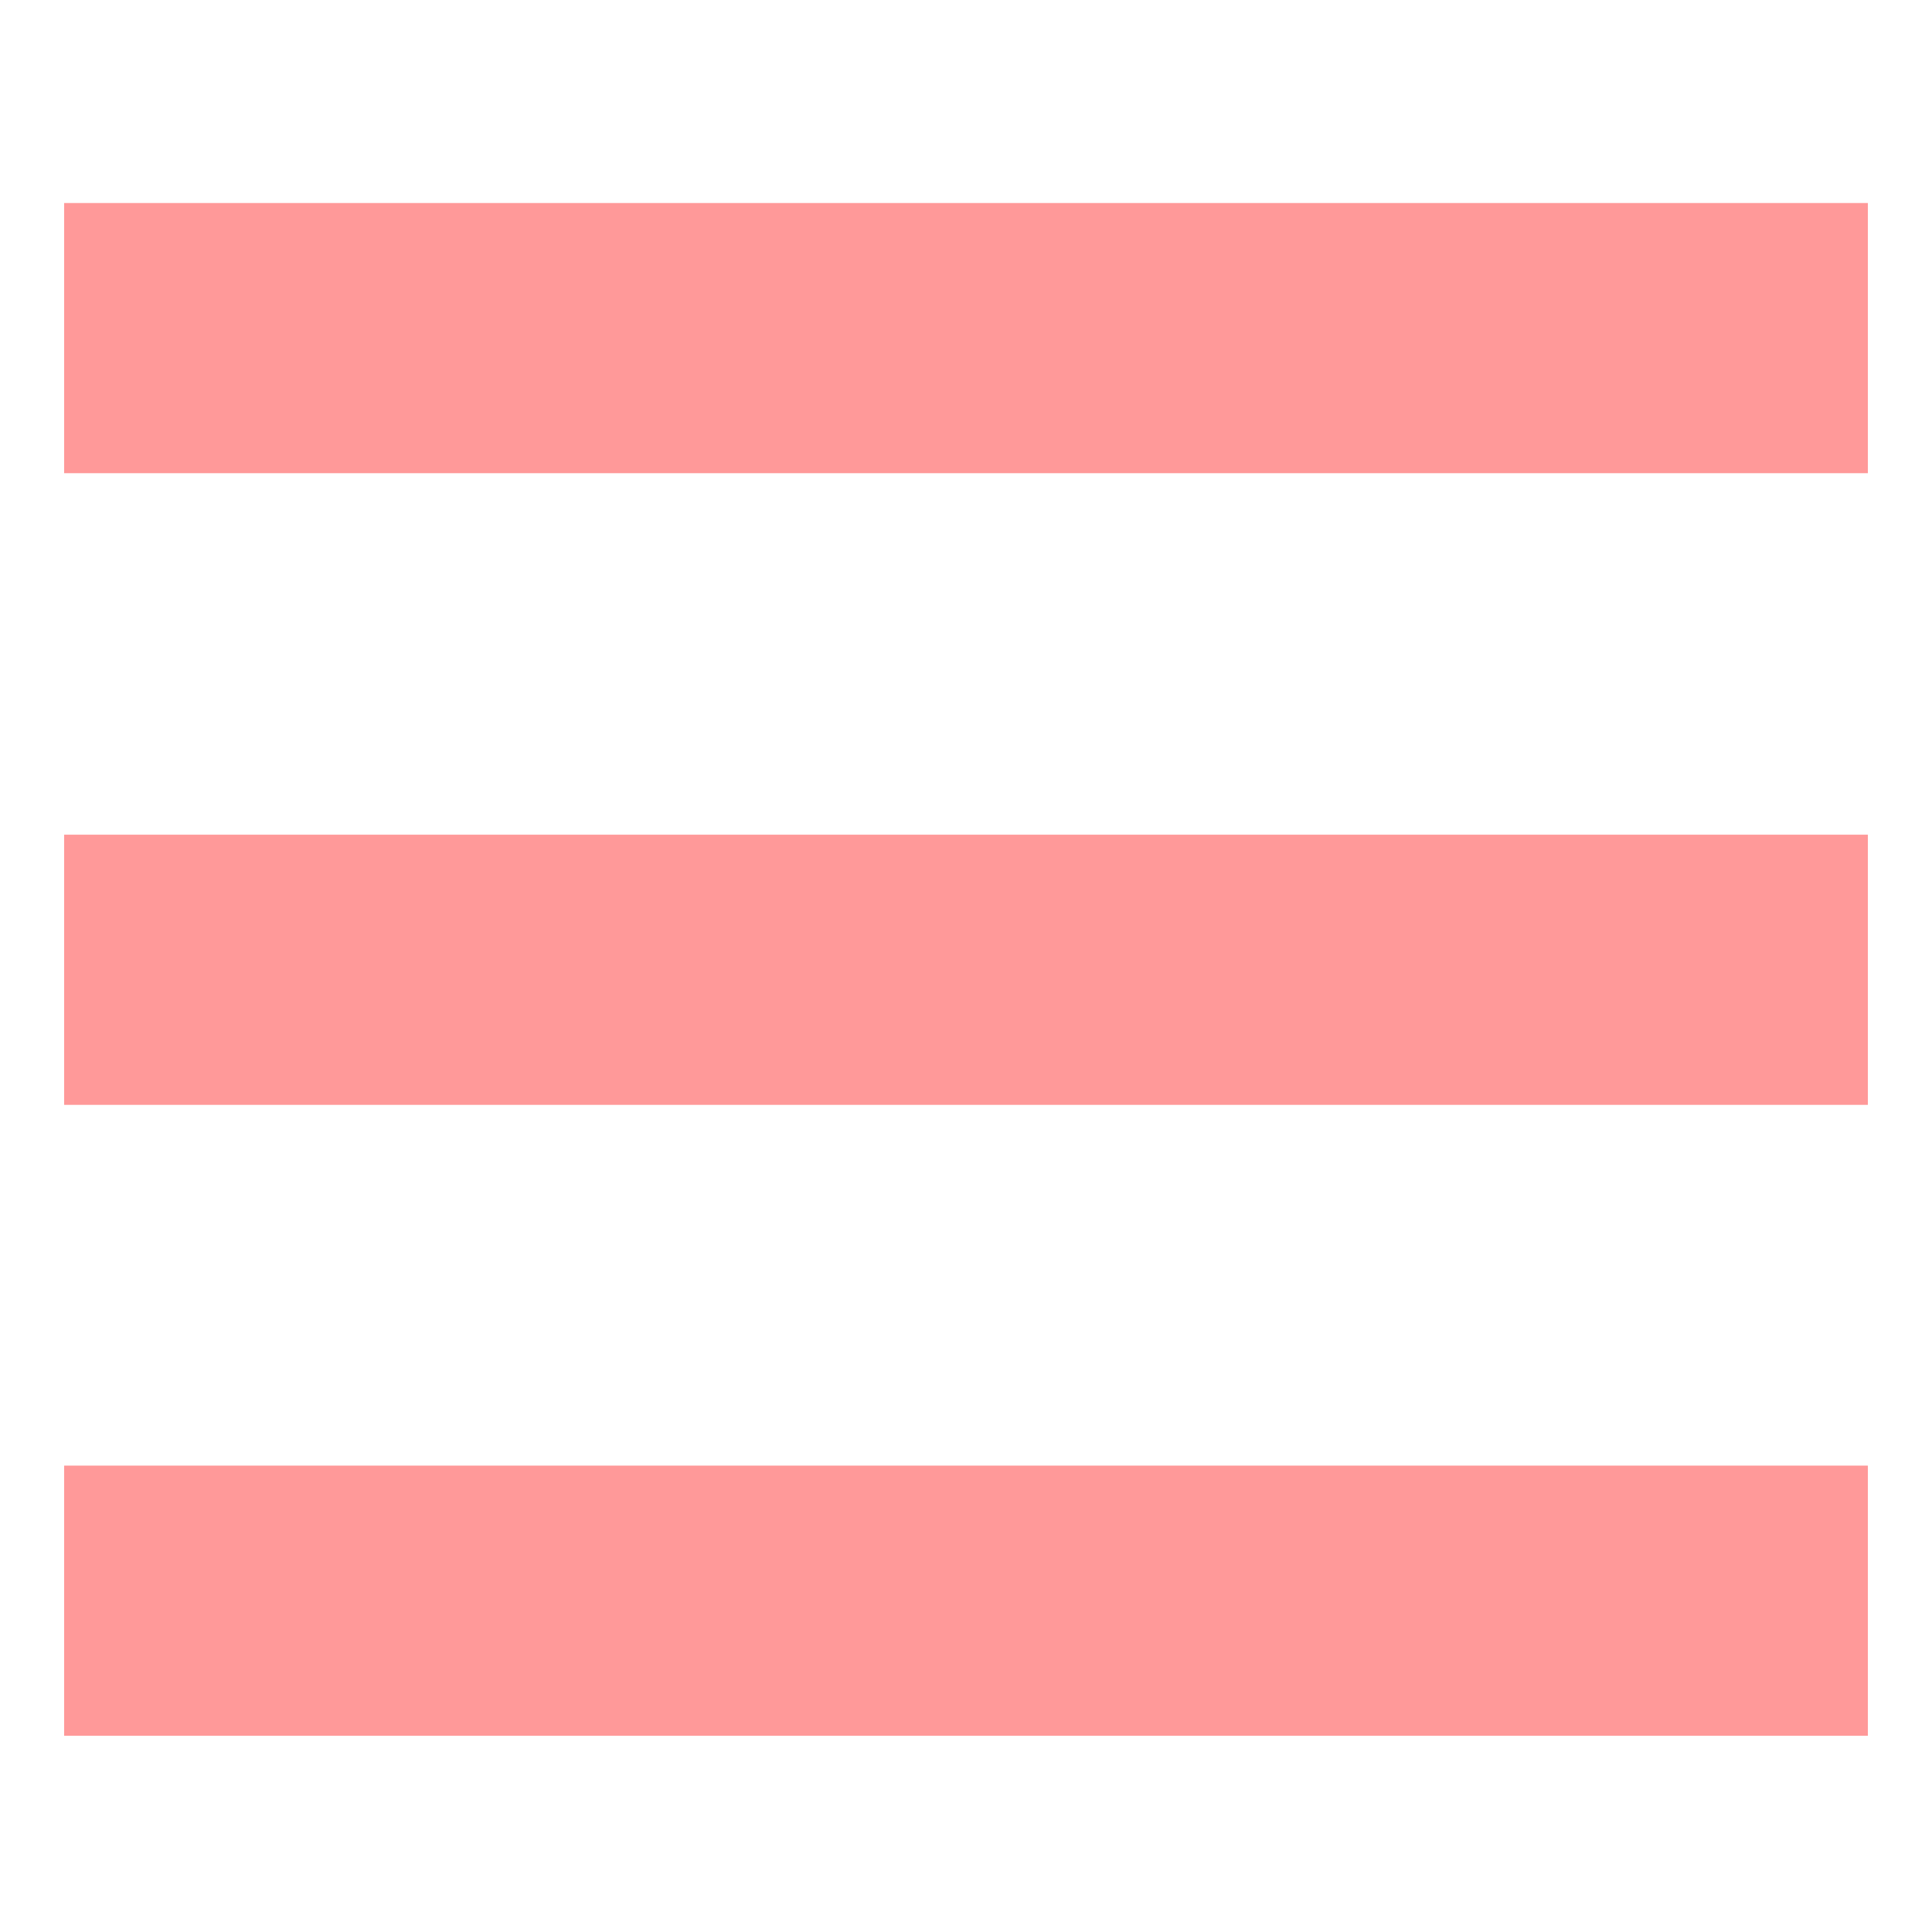
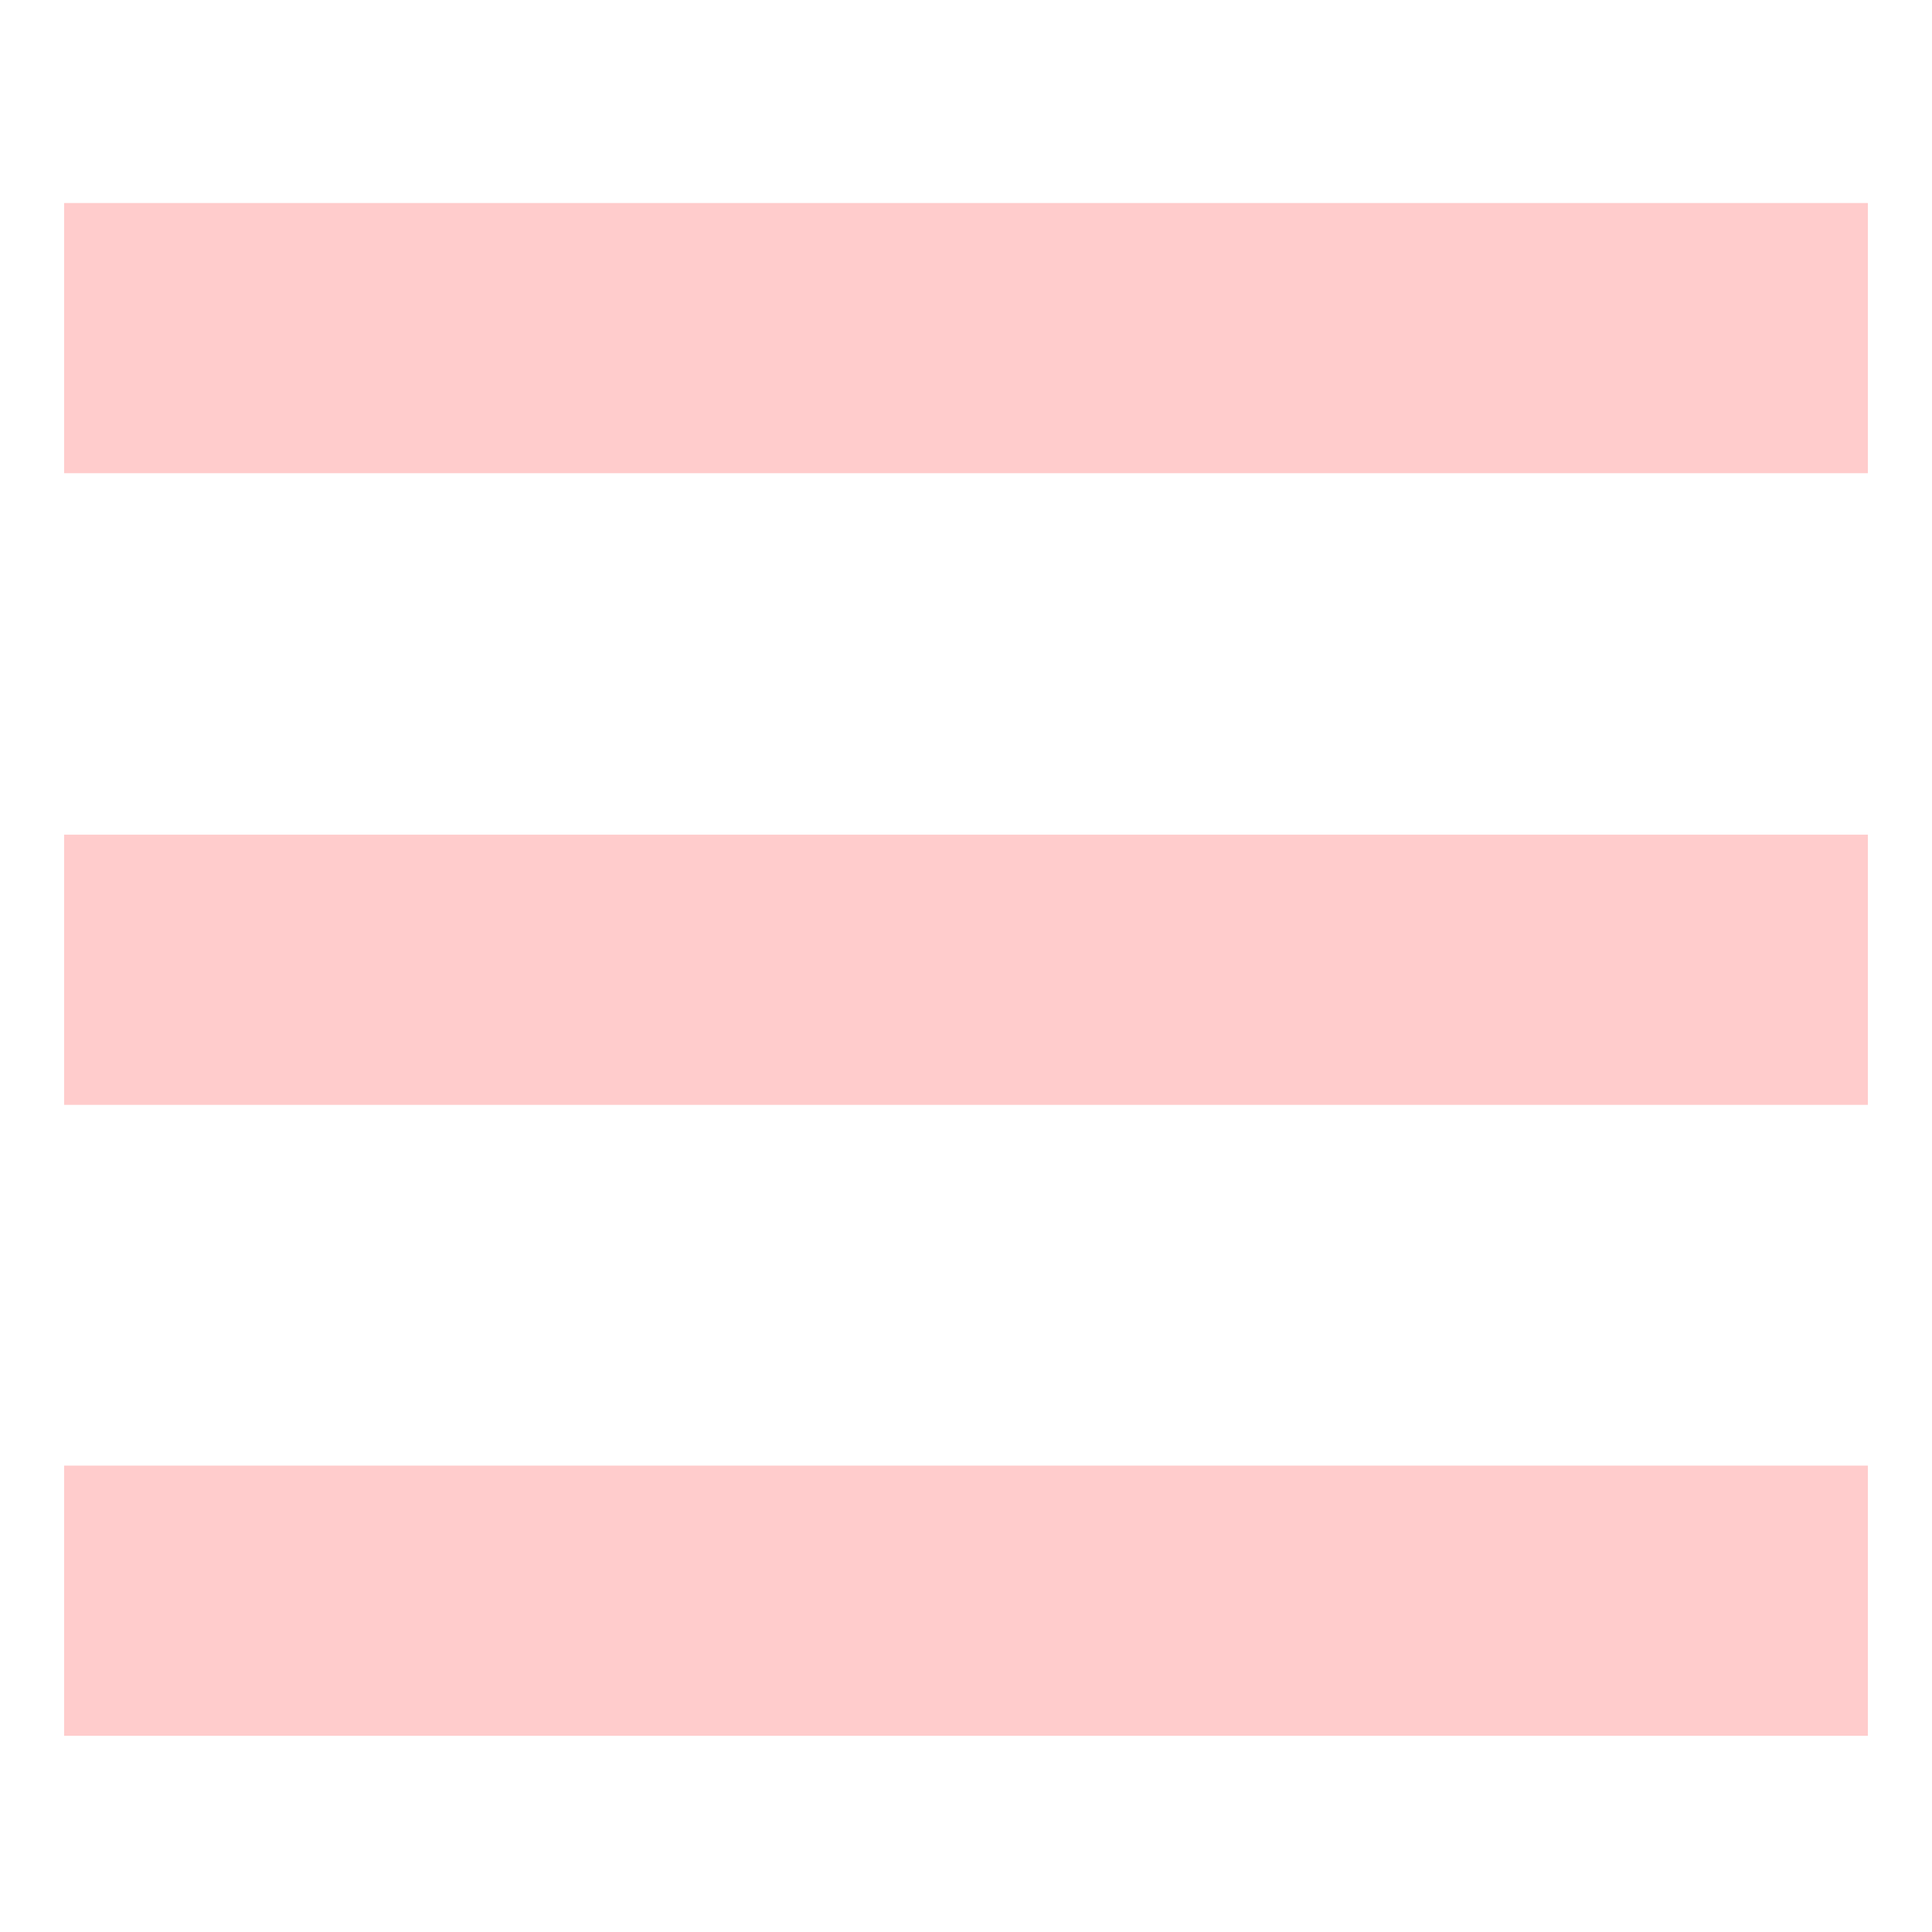
- <svg xmlns="http://www.w3.org/2000/svg" version="1.1" id="Layer_1" x="0px" y="0px" viewBox="-267 485 256 256" style="enable-background:new -267 485 256 256;" xml:space="preserve">
-   <style type="text/css">
- 	.st0{fill:#FF9999;}
- </style>
-   <g>
-     <path class="st0" d="M-258.5,511.9h239v35.8h-239V511.9z M-258.5,595.6h239v35.8h-239V595.6z M-258.5,679.2h239V715h-239V679.2z" />
-   </g>
+ <svg xmlns="http://www.w3.org/2000/svg" id="Layer_1" data-name="Layer 1" width="3.6in" height="3.6in" viewBox="0 0 256 256">
+   <path d="M8.5,26.9h239V62.7H8.5Zm0,83.7h239v35.8H8.5Zm0,83.6h239V230H8.5Z" fill="#fcc" />
</svg>
